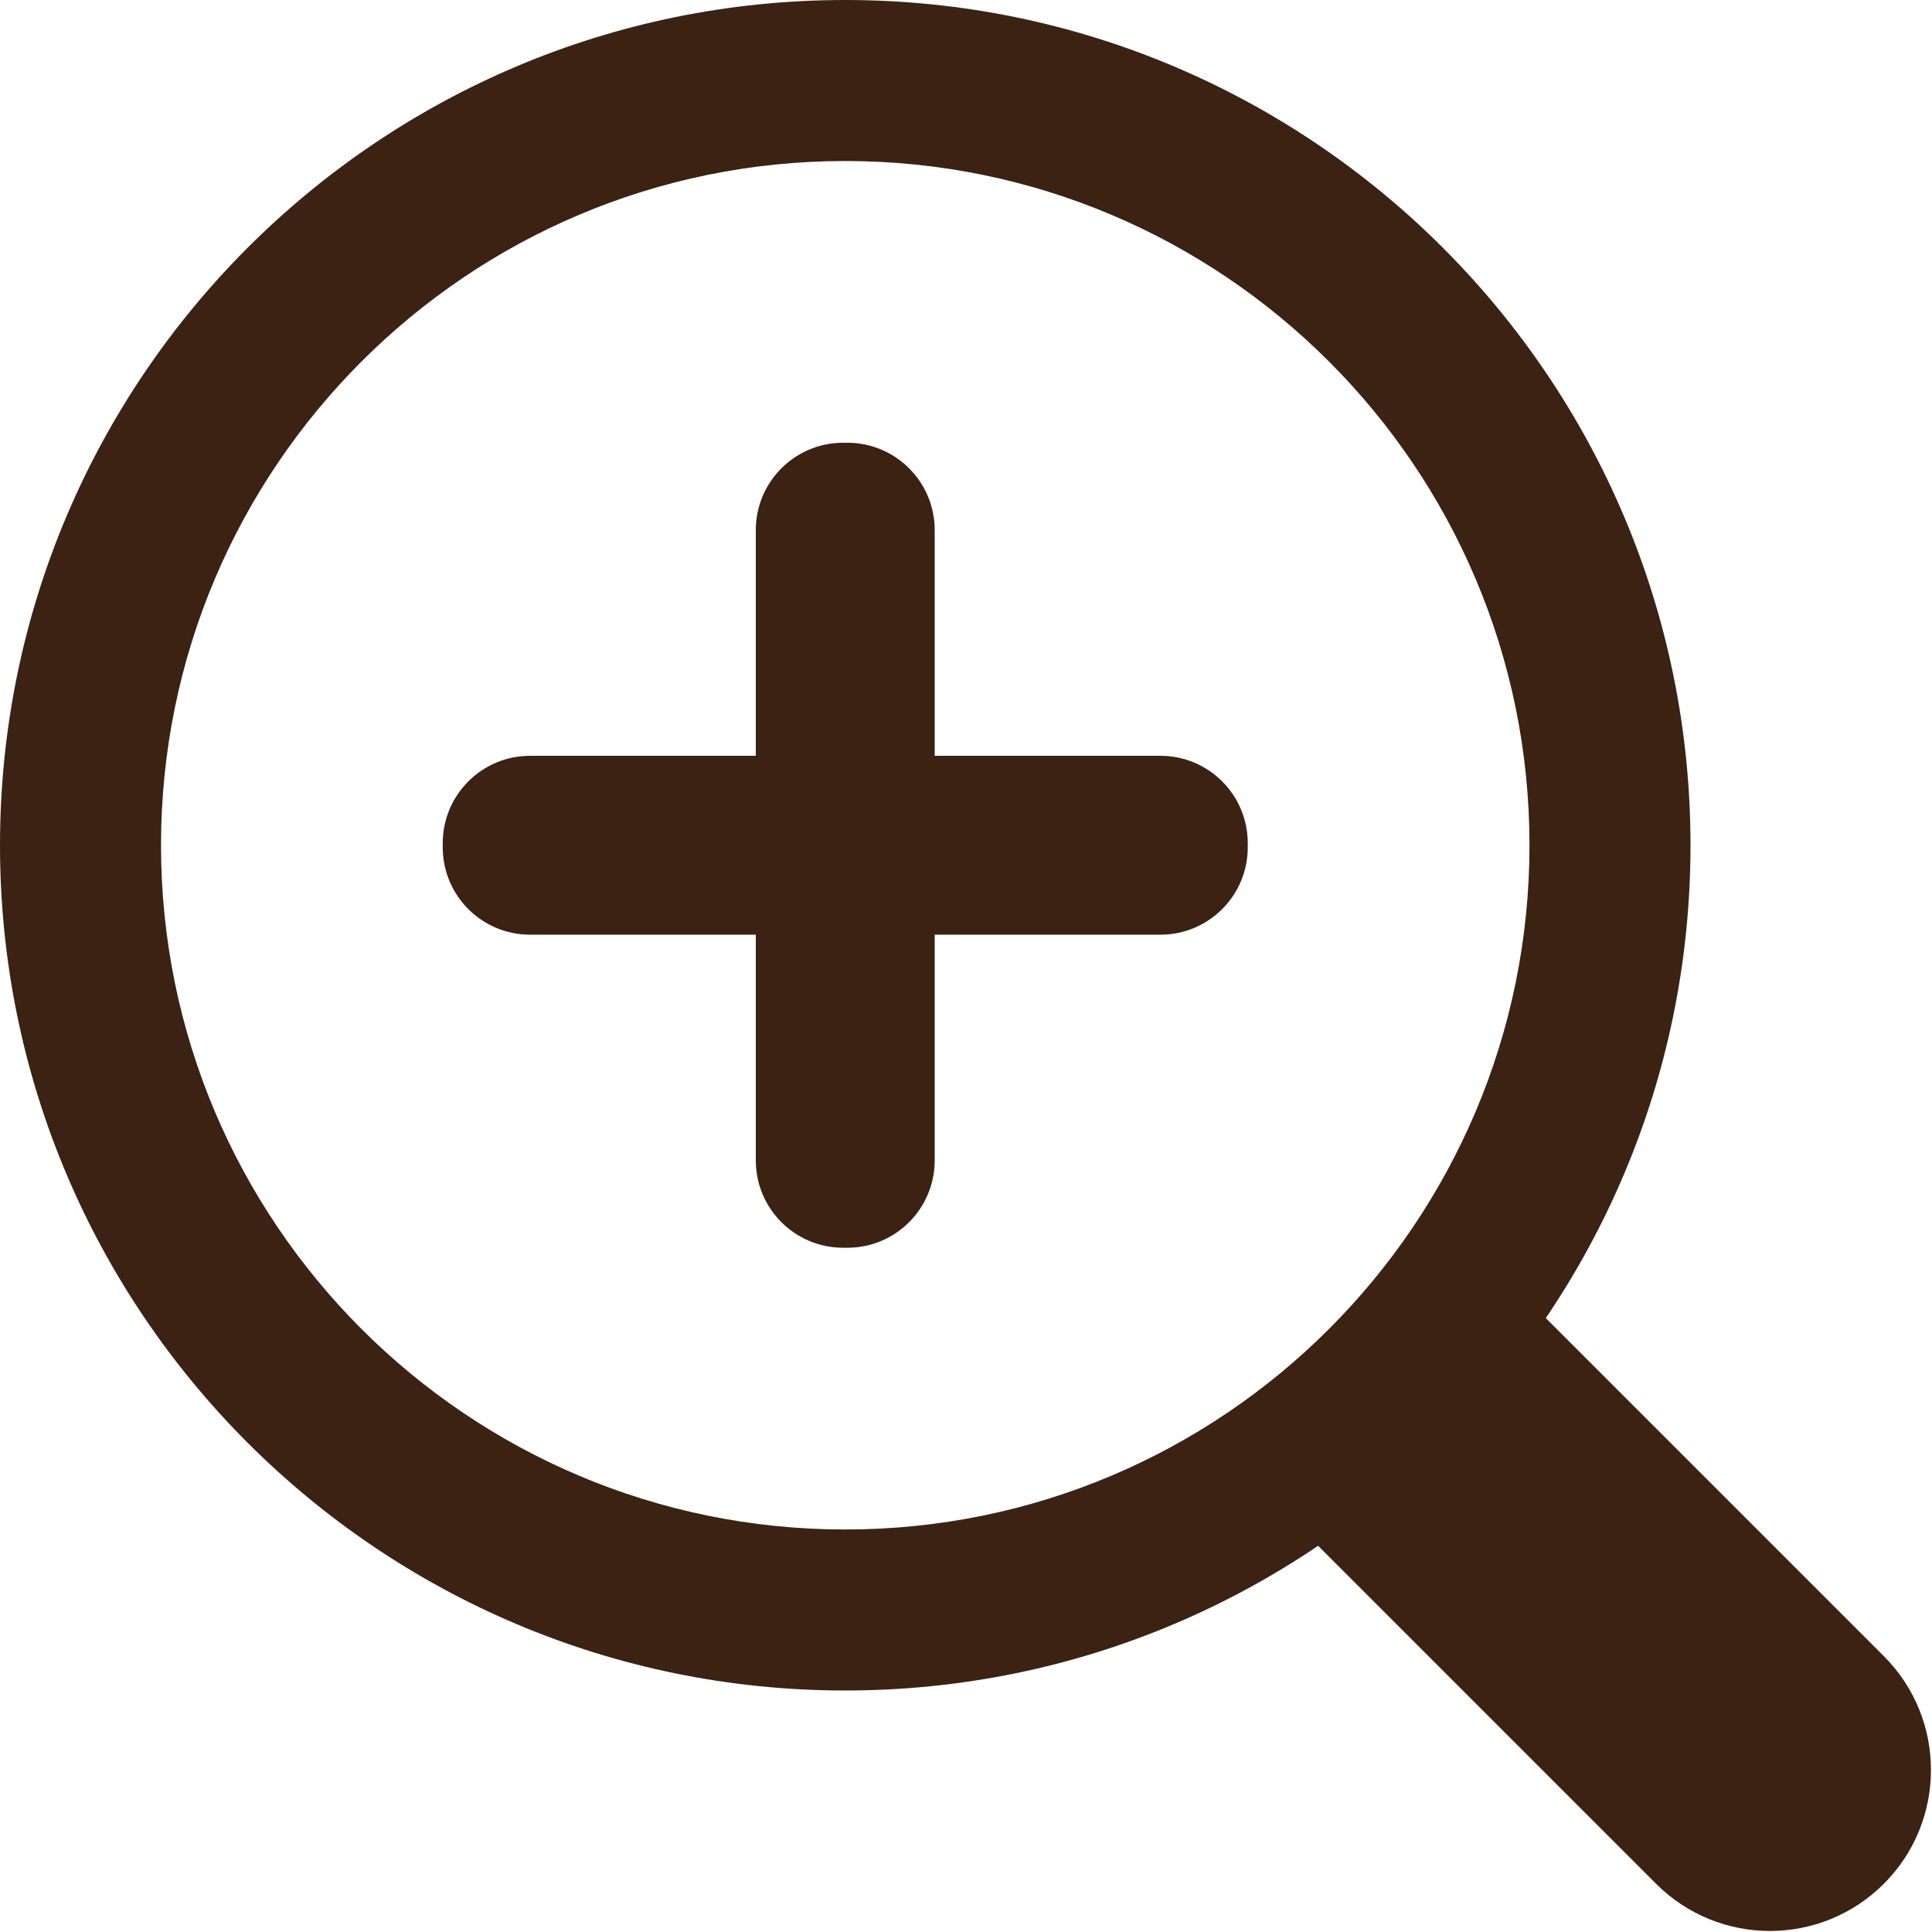
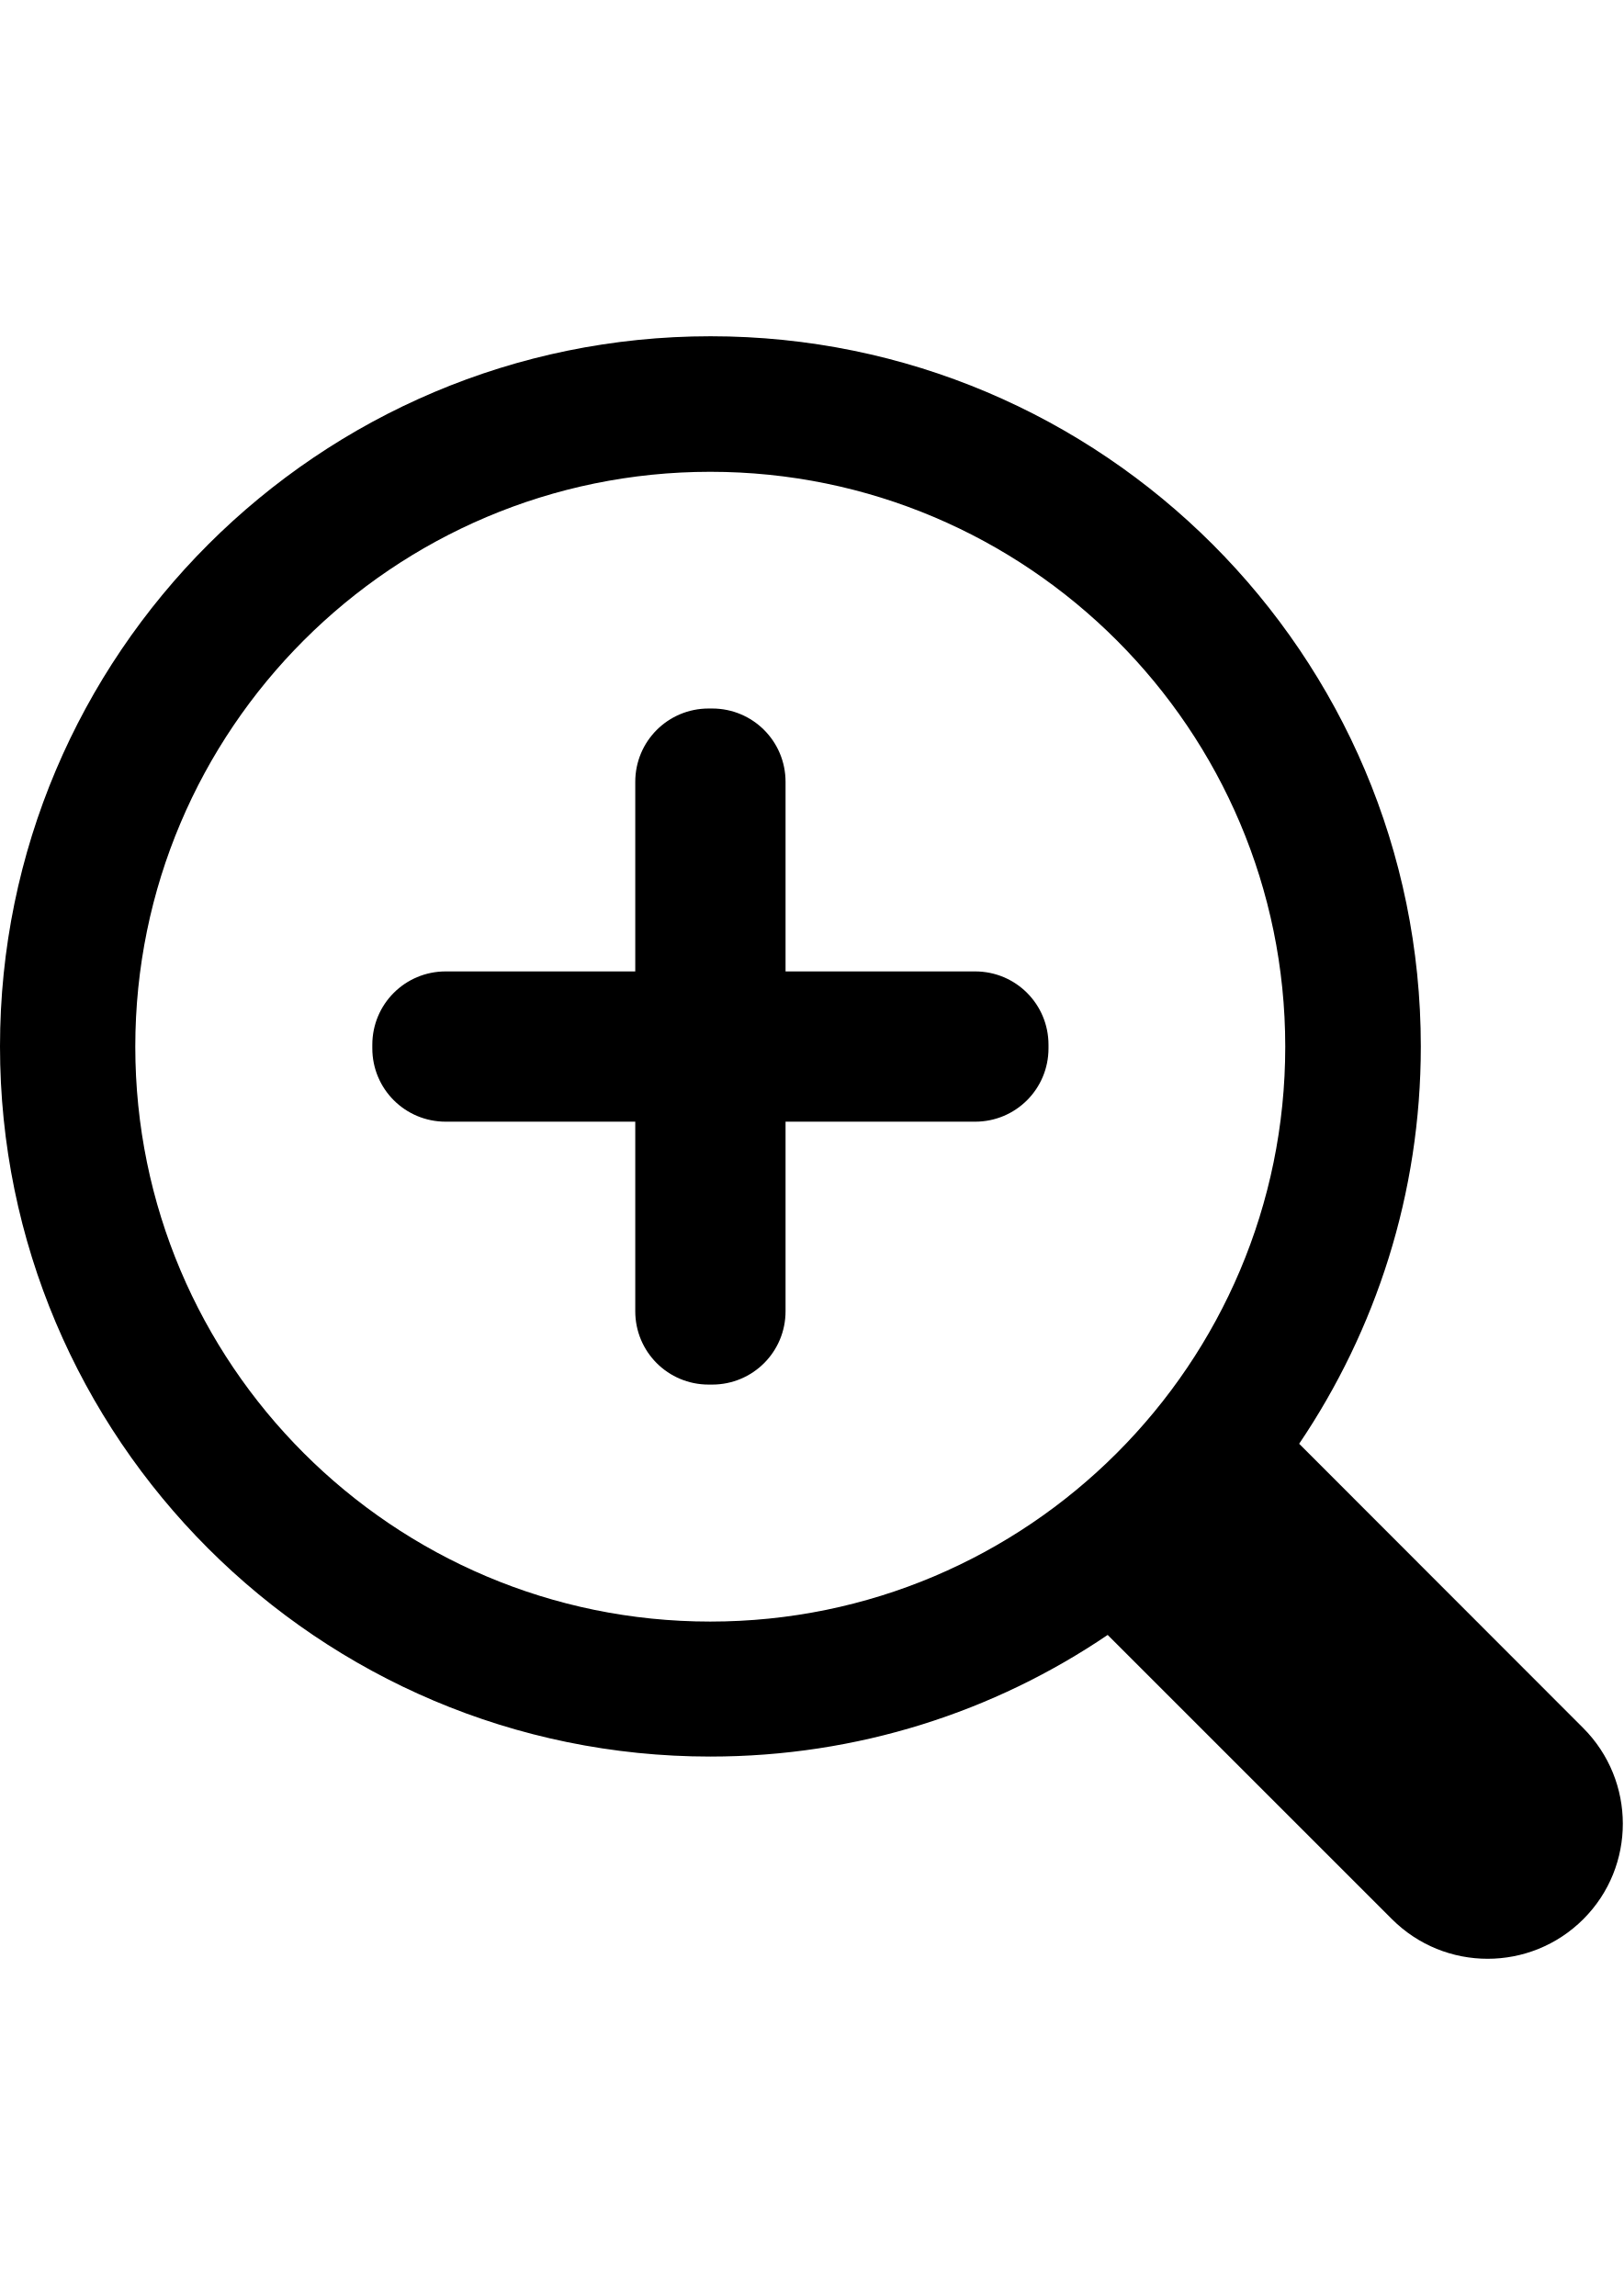
- <svg xmlns="http://www.w3.org/2000/svg" width="100%" height="100%" viewBox="0 0 48 48" version="1.1" xml:space="preserve" style="fill-rule:evenodd;clip-rule:evenodd;stroke-linejoin:round;stroke-miterlimit:2;">
-   <g transform="matrix(0.933333,0,0,0.933333,-5.6,-4.66667)">
-     <path d="M28.5,5C40.918,5 51,15.082 51,27.5C51,39.918 40.918,50 28.5,50C16.082,50 6,39.918 6,27.5C6,15.082 16.082,5 28.5,5ZM28.5,9.286C38.553,9.286 46.714,17.447 46.714,27.5C46.714,37.553 38.553,45.714 28.5,45.714C18.447,45.714 10.286,37.553 10.286,27.5C10.286,17.447 18.447,9.286 28.5,9.286Z" style="fill:rgb(59,34,19);" />
-   </g>
-   <g transform="matrix(0.332676,0.332676,-0.707107,0.707107,64.2771,-9.26197)">
-     <path d="M58,52C58,49.791 54.194,48 49.498,48L19,48L19,56L49.498,56C54.194,56 58,54.209 58,52L58,52Z" style="fill:rgb(59,34,19);" />
-   </g>
-   <g transform="matrix(1.11111,0,0,1.11111,-6.77778,-6.77778)">
-     <path d="M27,23L27,17.953C27,16.874 26.126,16 25.047,16C25.016,16 24.984,16 24.953,16C23.874,16 23,16.874 23,17.953C23,20.024 23,23 23,23L17.953,23C16.874,23 16,23.874 16,24.953C16,24.984 16,25.016 16,25.047C16,26.126 16.874,27 17.953,27C20.024,27 23,27 23,27L23,32.047C23,33.126 23.874,34 24.953,34C24.984,34 25.016,34 25.047,34C26.126,34 27,33.126 27,32.047C27,29.976 27,27 27,27L32.047,27C33.126,27 34,26.126 34,25.047C34,25.016 34,24.984 34,24.953C34,23.874 33.126,23 32.047,23C29.976,23 27,23 27,23Z" style="fill:rgb(59,34,19);" />
-   </g>
+ <svg xmlns="http://www.w3.org/2000/svg" version="1.1" id="圖層_1" x="0px" y="0px" viewBox="0 0 595.3 841.9" style="enable-background:new 0 0 595.3 841.9;" xml:space="preserve">
+   <style type="text/css">
+ 	.st0{fill-rule:evenodd;clip-rule:evenodd;}
+ </style>
+   <path class="st0" d="M580.4,633.6L476.3,529.4c28.1-41.6,44.6-91.7,44.6-145.7c0-143.7-116.7-260.4-260.4-260.4S0,240,0,383.7  s116.7,260.4,260.4,260.4c54,0,104.1-16.4,145.7-44.6l104.2,104.2c19.4,19.4,50.8,19.4,70.2,0C599.8,684.4,599.8,653,580.4,633.6z   M260.4,594.6c-116.4,0-210.8-94.5-210.8-210.8s94.5-210.8,210.8-210.8s210.8,94.5,210.8,210.8S376.8,594.6,260.4,594.6z" />
+   <path class="st0" d="M357.5,356.2c-28.5,0-69.5,0-69.5,0v-69.5c0-14.9-12-26.9-26.9-26.9c-0.4,0-0.9,0-1.3,0  c-14.9,0-26.9,12-26.9,26.9c0,28.5,0,69.5,0,69.5h-69.5c-14.9,0-26.9,12-26.9,26.9c0,0.4,0,0.9,0,1.3c0,14.9,12,26.9,26.9,26.9  c28.5,0,69.5,0,69.5,0v69.5c0,14.9,12,26.9,26.9,26.9c0.4,0,0.9,0,1.3,0c14.9,0,26.9-12,26.9-26.9c0-28.5,0-69.5,0-69.5h69.5  c14.9,0,26.9-12,26.9-26.9c0-0.4,0-0.9,0-1.3C384.4,368.2,372.4,356.2,357.5,356.2z" />
</svg>
